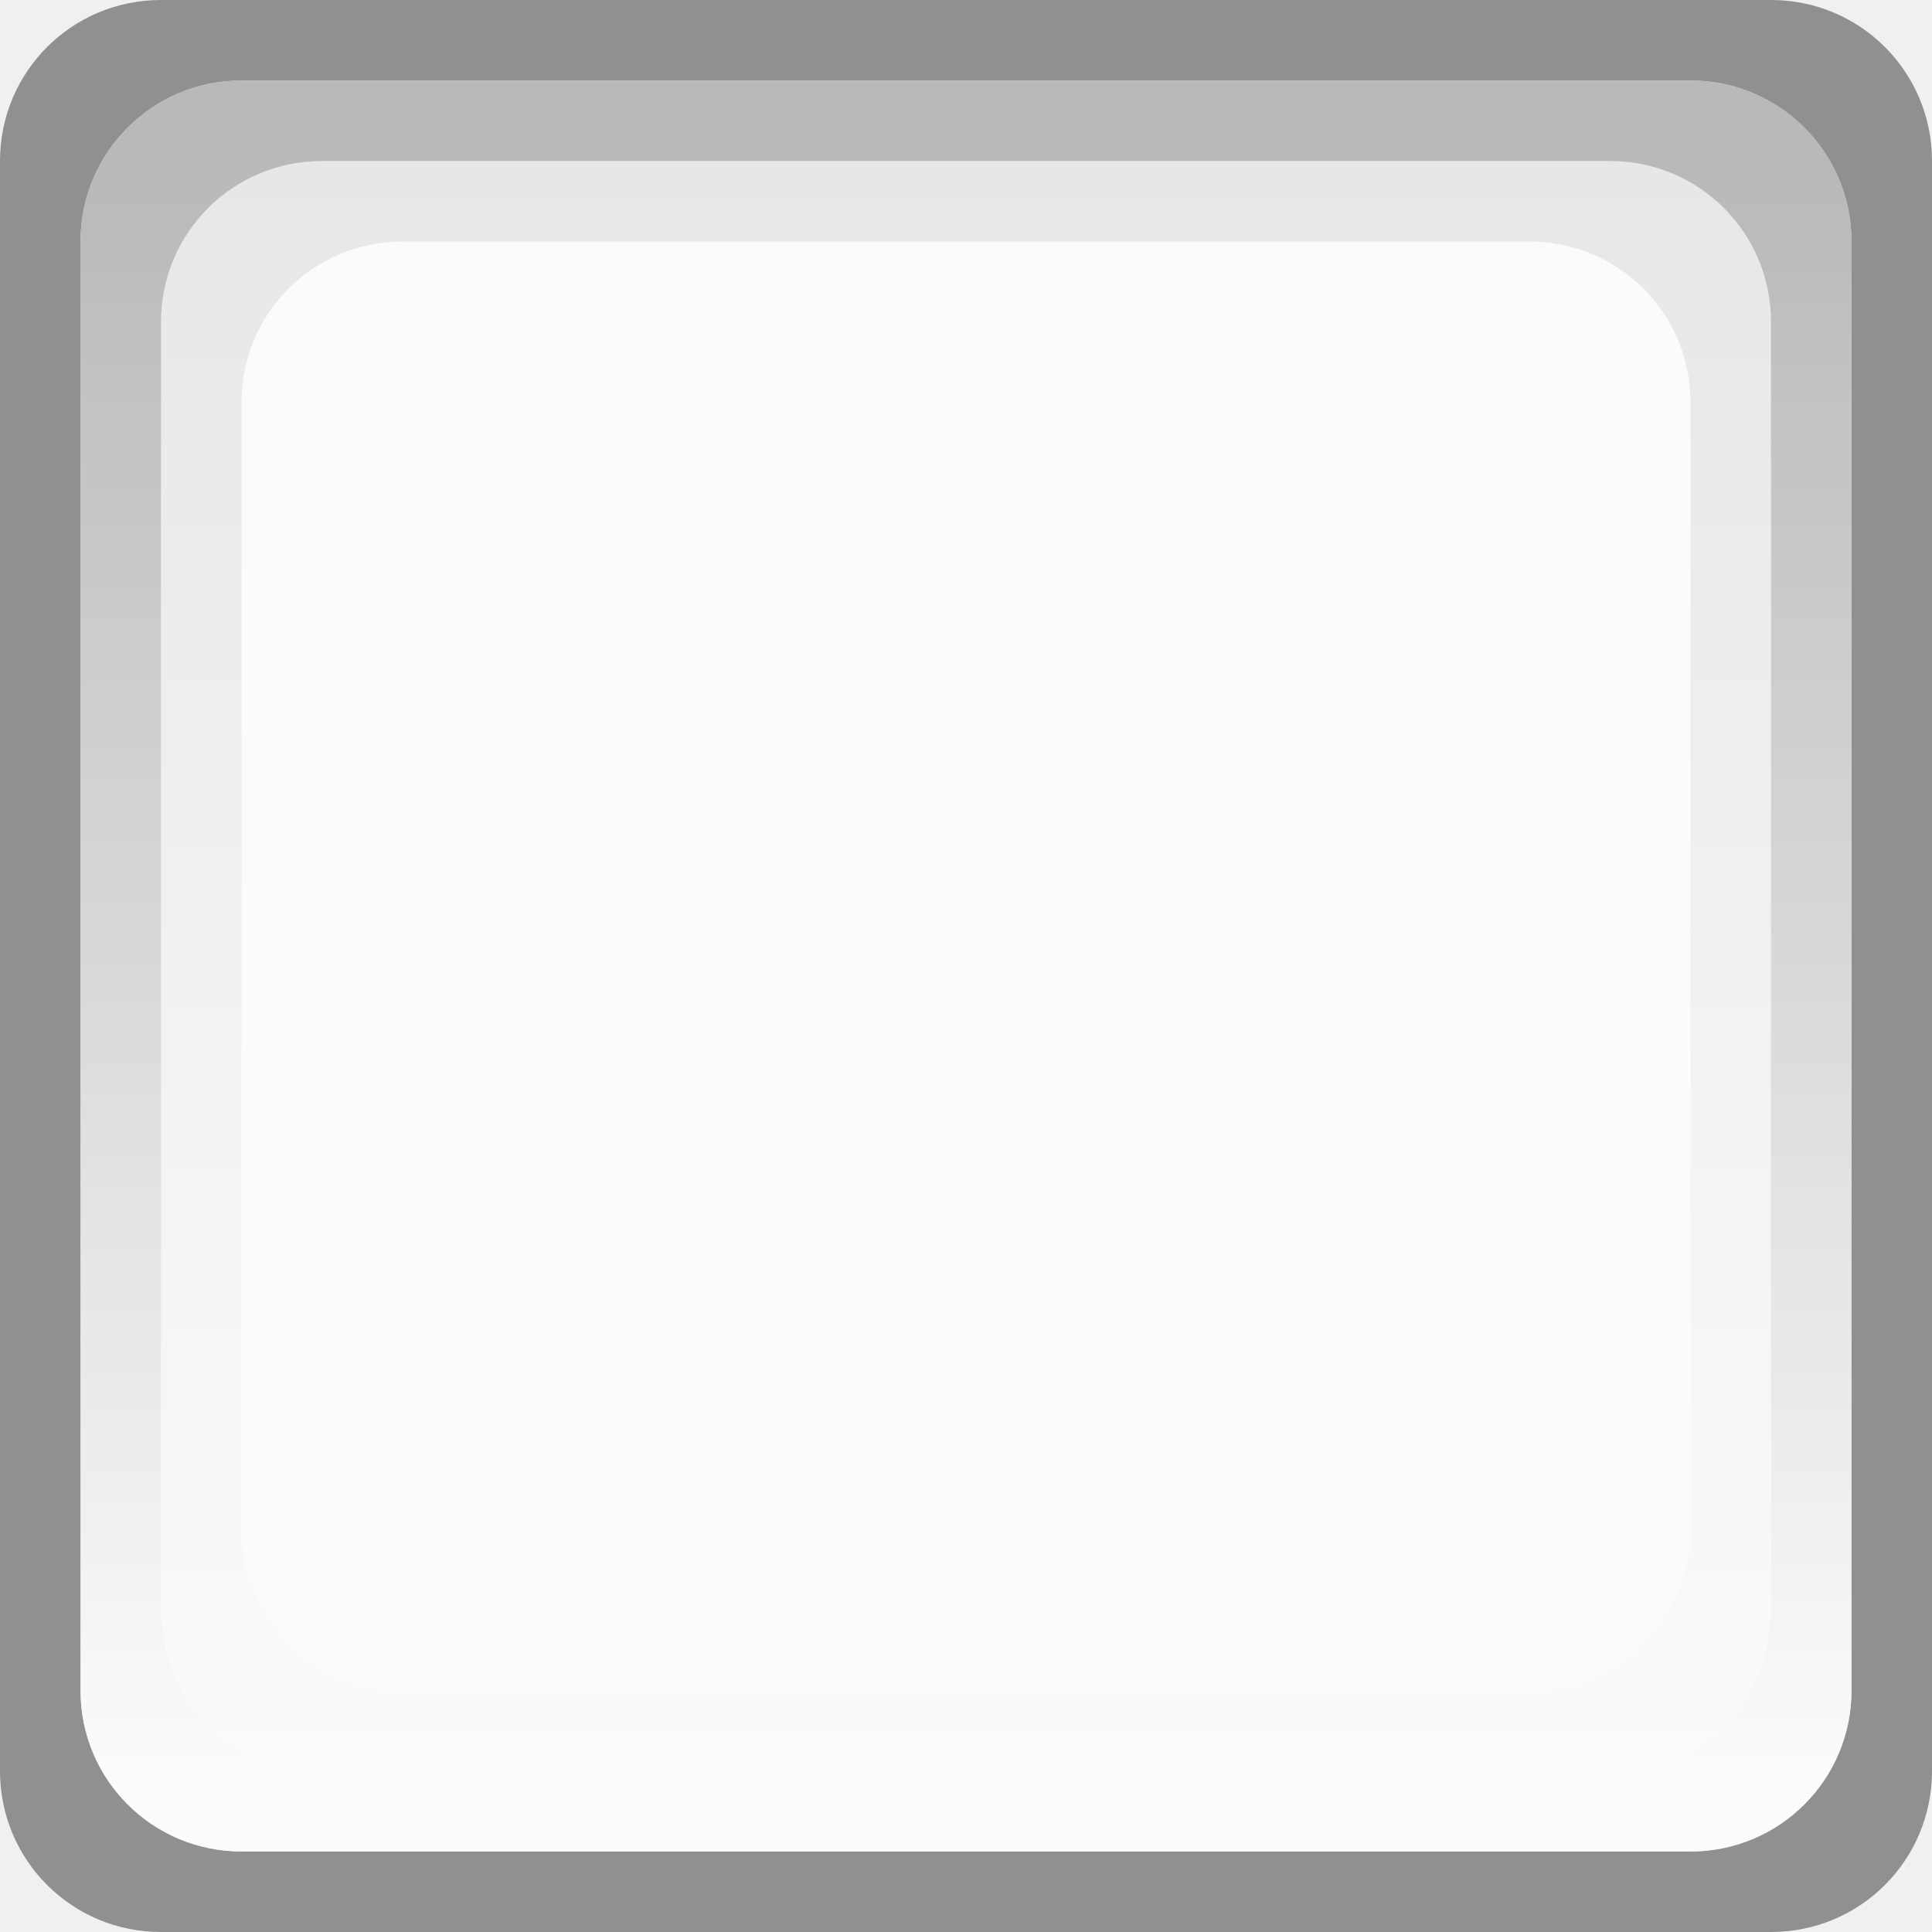
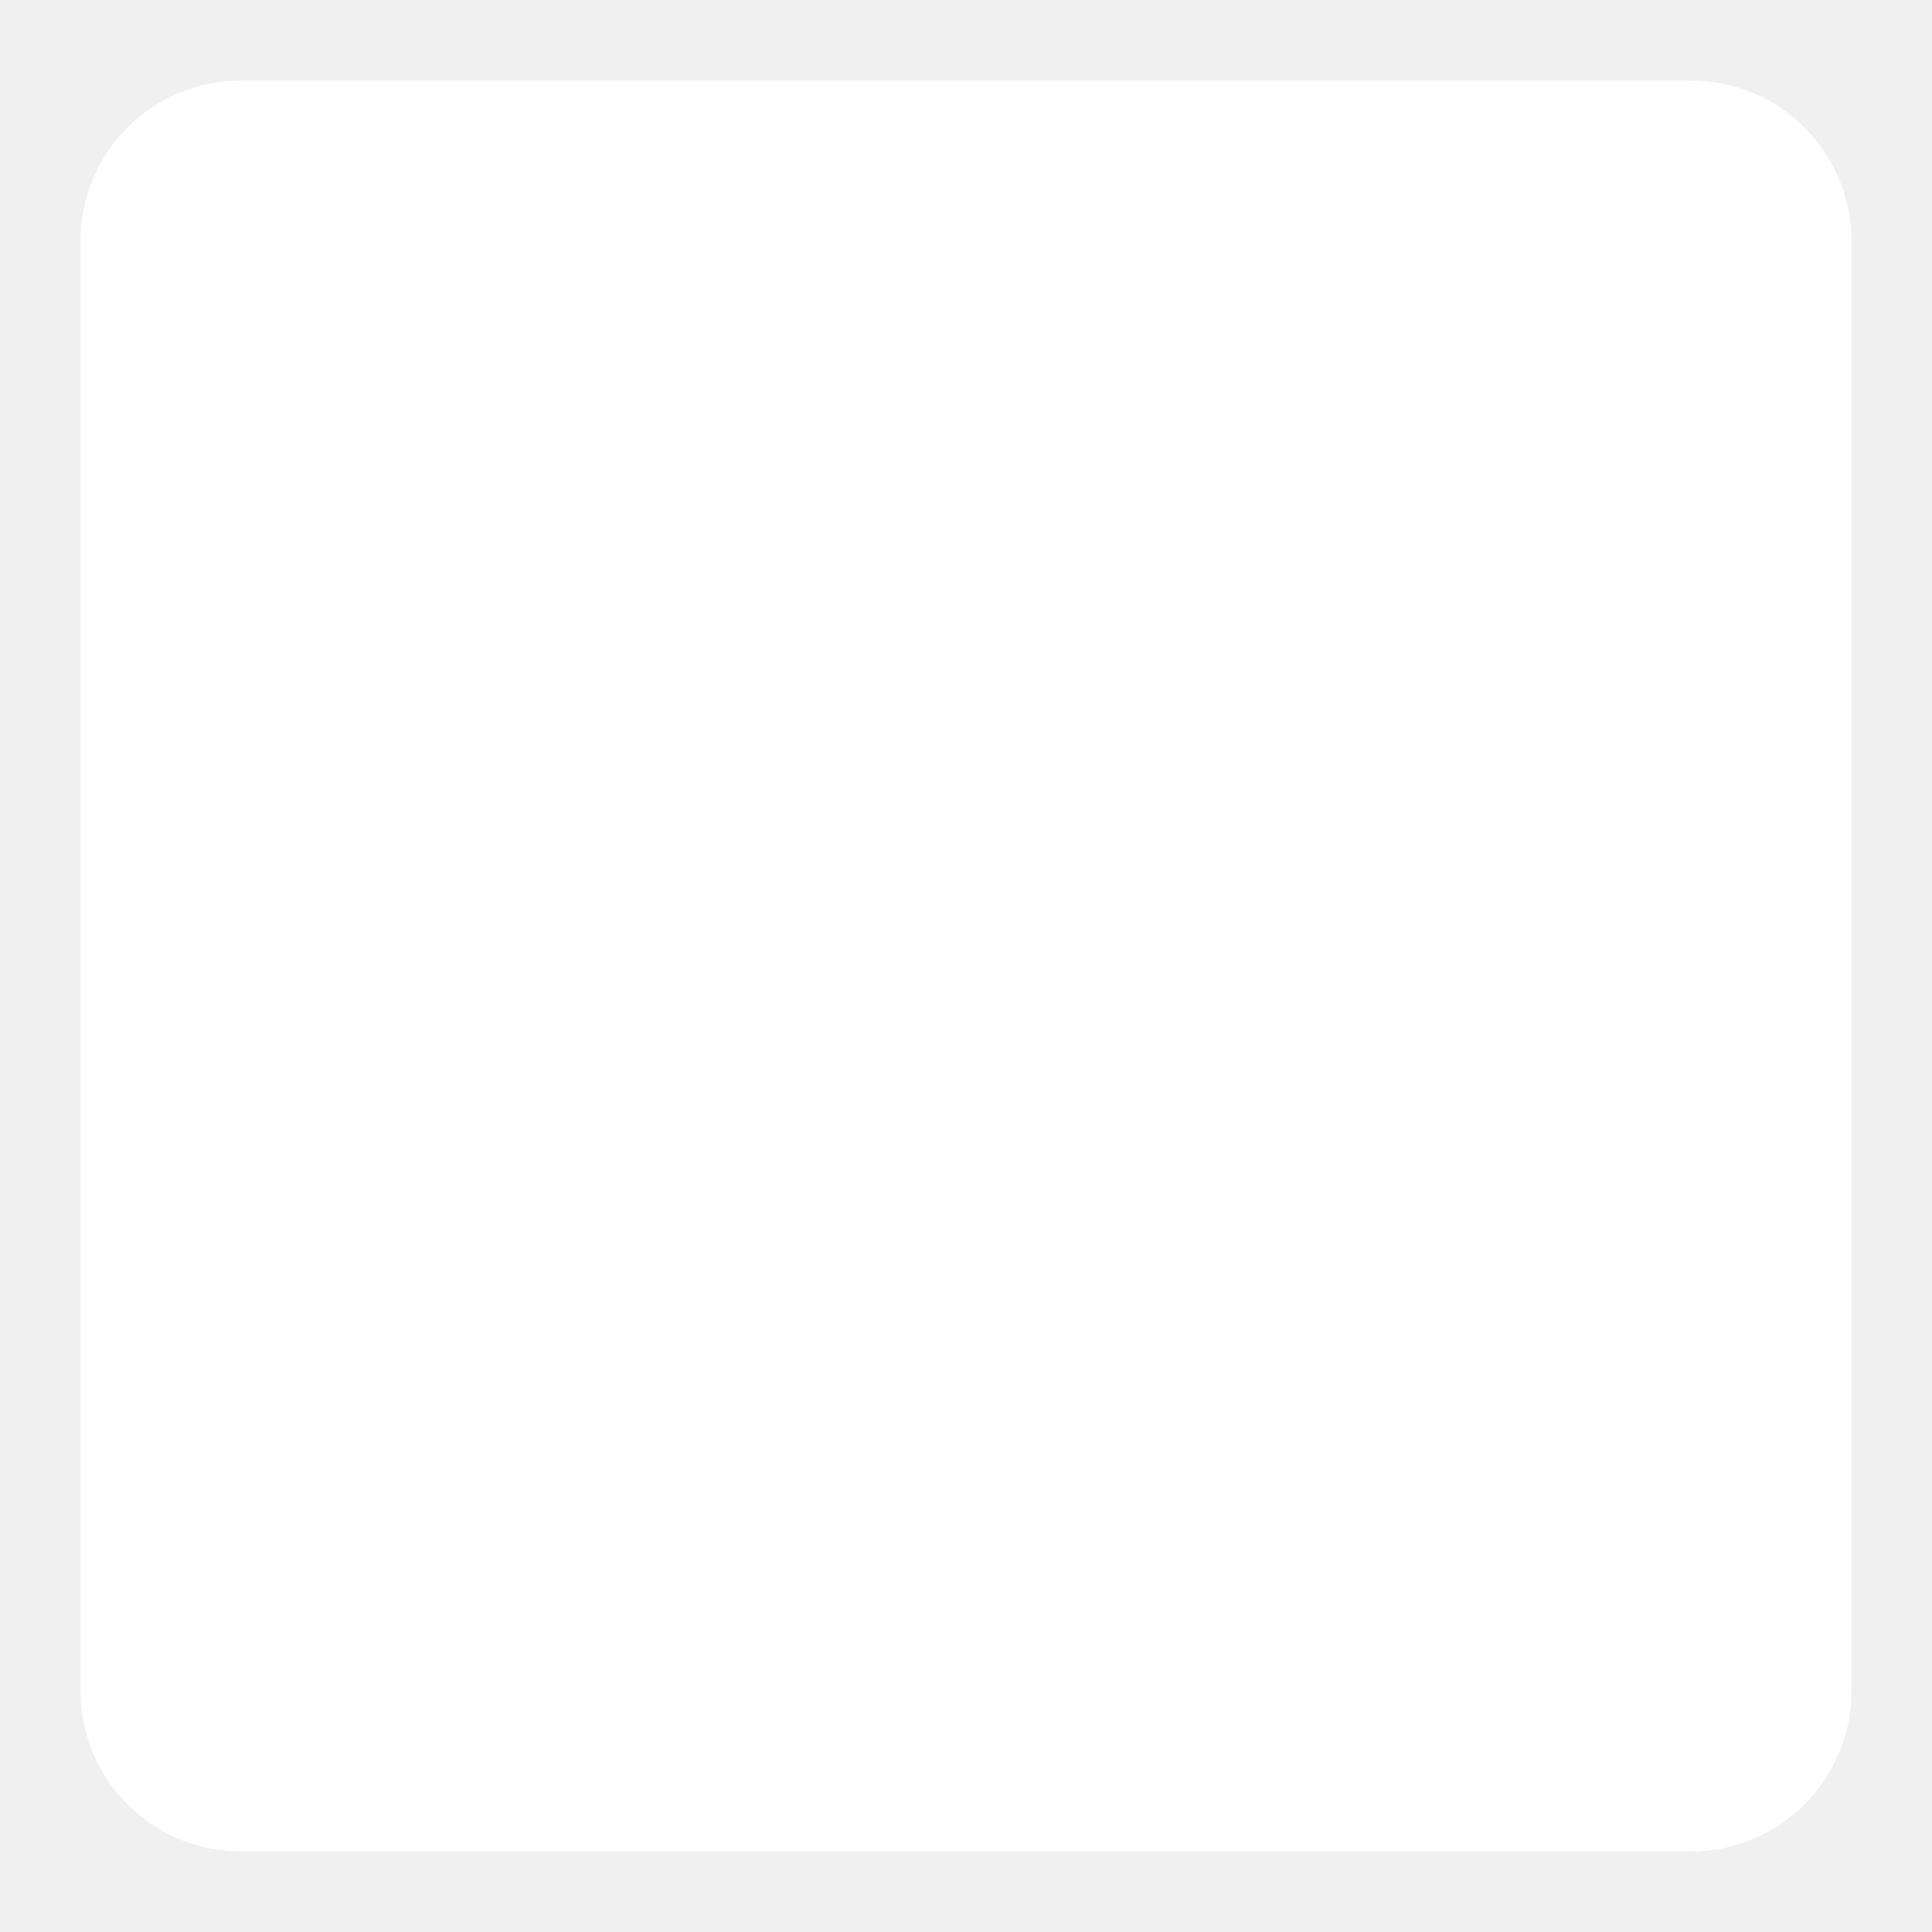
- <svg xmlns="http://www.w3.org/2000/svg" xmlns:xlink="http://www.w3.org/1999/xlink" width="24" height="24" id="svg11300" version="1.0" style="display:inline;enable-background:new">
-   <defs id="defs3">
-     <linearGradient id="linearGradient3814">
-       <stop style="stop-color:#000000;stop-opacity:1;" offset="0" id="stop3816" />
-       <stop style="stop-color:#000000;stop-opacity:0;" offset="1" id="stop3818" />
-     </linearGradient>
-     <linearGradient id="linearGradient3806">
-       <stop style="stop-color:#000000;stop-opacity:1;" offset="0" id="stop3808" />
-       <stop style="stop-color:#000000;stop-opacity:0;" offset="1" id="stop3810" />
-     </linearGradient>
-     <linearGradient xlink:href="#linearGradient3806" id="linearGradient3812" x1="24" y1="2" x2="24" y2="22" gradientUnits="userSpaceOnUse" />
-     <linearGradient xlink:href="#linearGradient3814" id="linearGradient3822" x1="24" y1="2" x2="24" y2="22" gradientUnits="userSpaceOnUse" />
-   </defs>
+ <svg xmlns="http://www.w3.org/2000/svg" width="24" height="24" id="svg11300" version="1.0" style="display:inline;enable-background:new">
+   <defs id="defs3" />
  <g style="display:inline" id="layer1" transform="translate(0,-276)">
-     <path style="opacity:0.4;fill:#000000;fill-opacity:1;stroke:none" d="M 2,0 C 0.892,0 0,0.892 0,2 l 0,20 c 0,1.108 0.892,2 2,2 l 20,0 c 1.108,0 2,-0.892 2,-2 L 24,2 C 24,0.892 23.108,0 22,0 z m 1,1 18,0 c 1.108,0 2,0.892 2,2 l 0,18 c 0,1.108 -0.892,2 -2,2 L 3,23 C 1.892,23 1,22.108 1,21 L 1,3 C 1,1.892 1.892,1 3,1 z" id="rect3023" transform="translate(0,276)" />
-     <rect style="opacity:0.7;fill:#ffffff;fill-opacity:1;stroke:none" id="rect3021" width="22" height="22" x="1" y="277" ry="2" rx="2" />
-     <path style="opacity:0.08;fill:url(#linearGradient3822);fill-opacity:1;stroke:none" d="M 3,1 C 1.892,1 1,1.892 1,3 l 0,18 c 0,1.108 0.892,2 2,2 l 18,0 c 1.108,0 2,-0.892 2,-2 L 23,3 C 23,1.892 22.108,1 21,1 z m 2,2 14,0 c 1.108,0 2,0.892 2,2 l 0,14 c 0,1.108 -0.892,2 -2,2 L 5,21 C 3.892,21 3,20.108 3,19 L 3,5 C 3,3.892 3.892,3 5,3 z" transform="translate(0,276)" id="rect3033" />
-     <path style="opacity:0.2;fill:url(#linearGradient3812);fill-opacity:1;stroke:none" d="M 3,1 C 1.892,1 1,1.892 1,3 l 0,18 c 0,1.108 0.892,2 2,2 l 18,0 c 1.108,0 2,-0.892 2,-2 L 23,3 C 23,1.892 22.108,1 21,1 z m 1,1 16,0 c 1.108,0 2,0.892 2,2 l 0,16 c 0,1.108 -0.892,2 -2,2 L 4,22 C 2.892,22 2,21.108 2,20 L 2,4 C 2,2.892 2.892,2 4,2 z" transform="translate(0,276)" id="rect3028" />
+     <path style="opacity:1;fill:#ffffff;fill-opacity:1;stroke:none" d="M 3,1 C 1.892,1 1,1.892 1,3 v 18 c 0,1.108 0.892,2 2,2 h 18 c 1.108,0 2,-0.892 2,-2 V 3 C 23,1.892 22.108,1 21,1 Z" transform="translate(0,276)" id="rect3005" />
  </g>
</svg>
